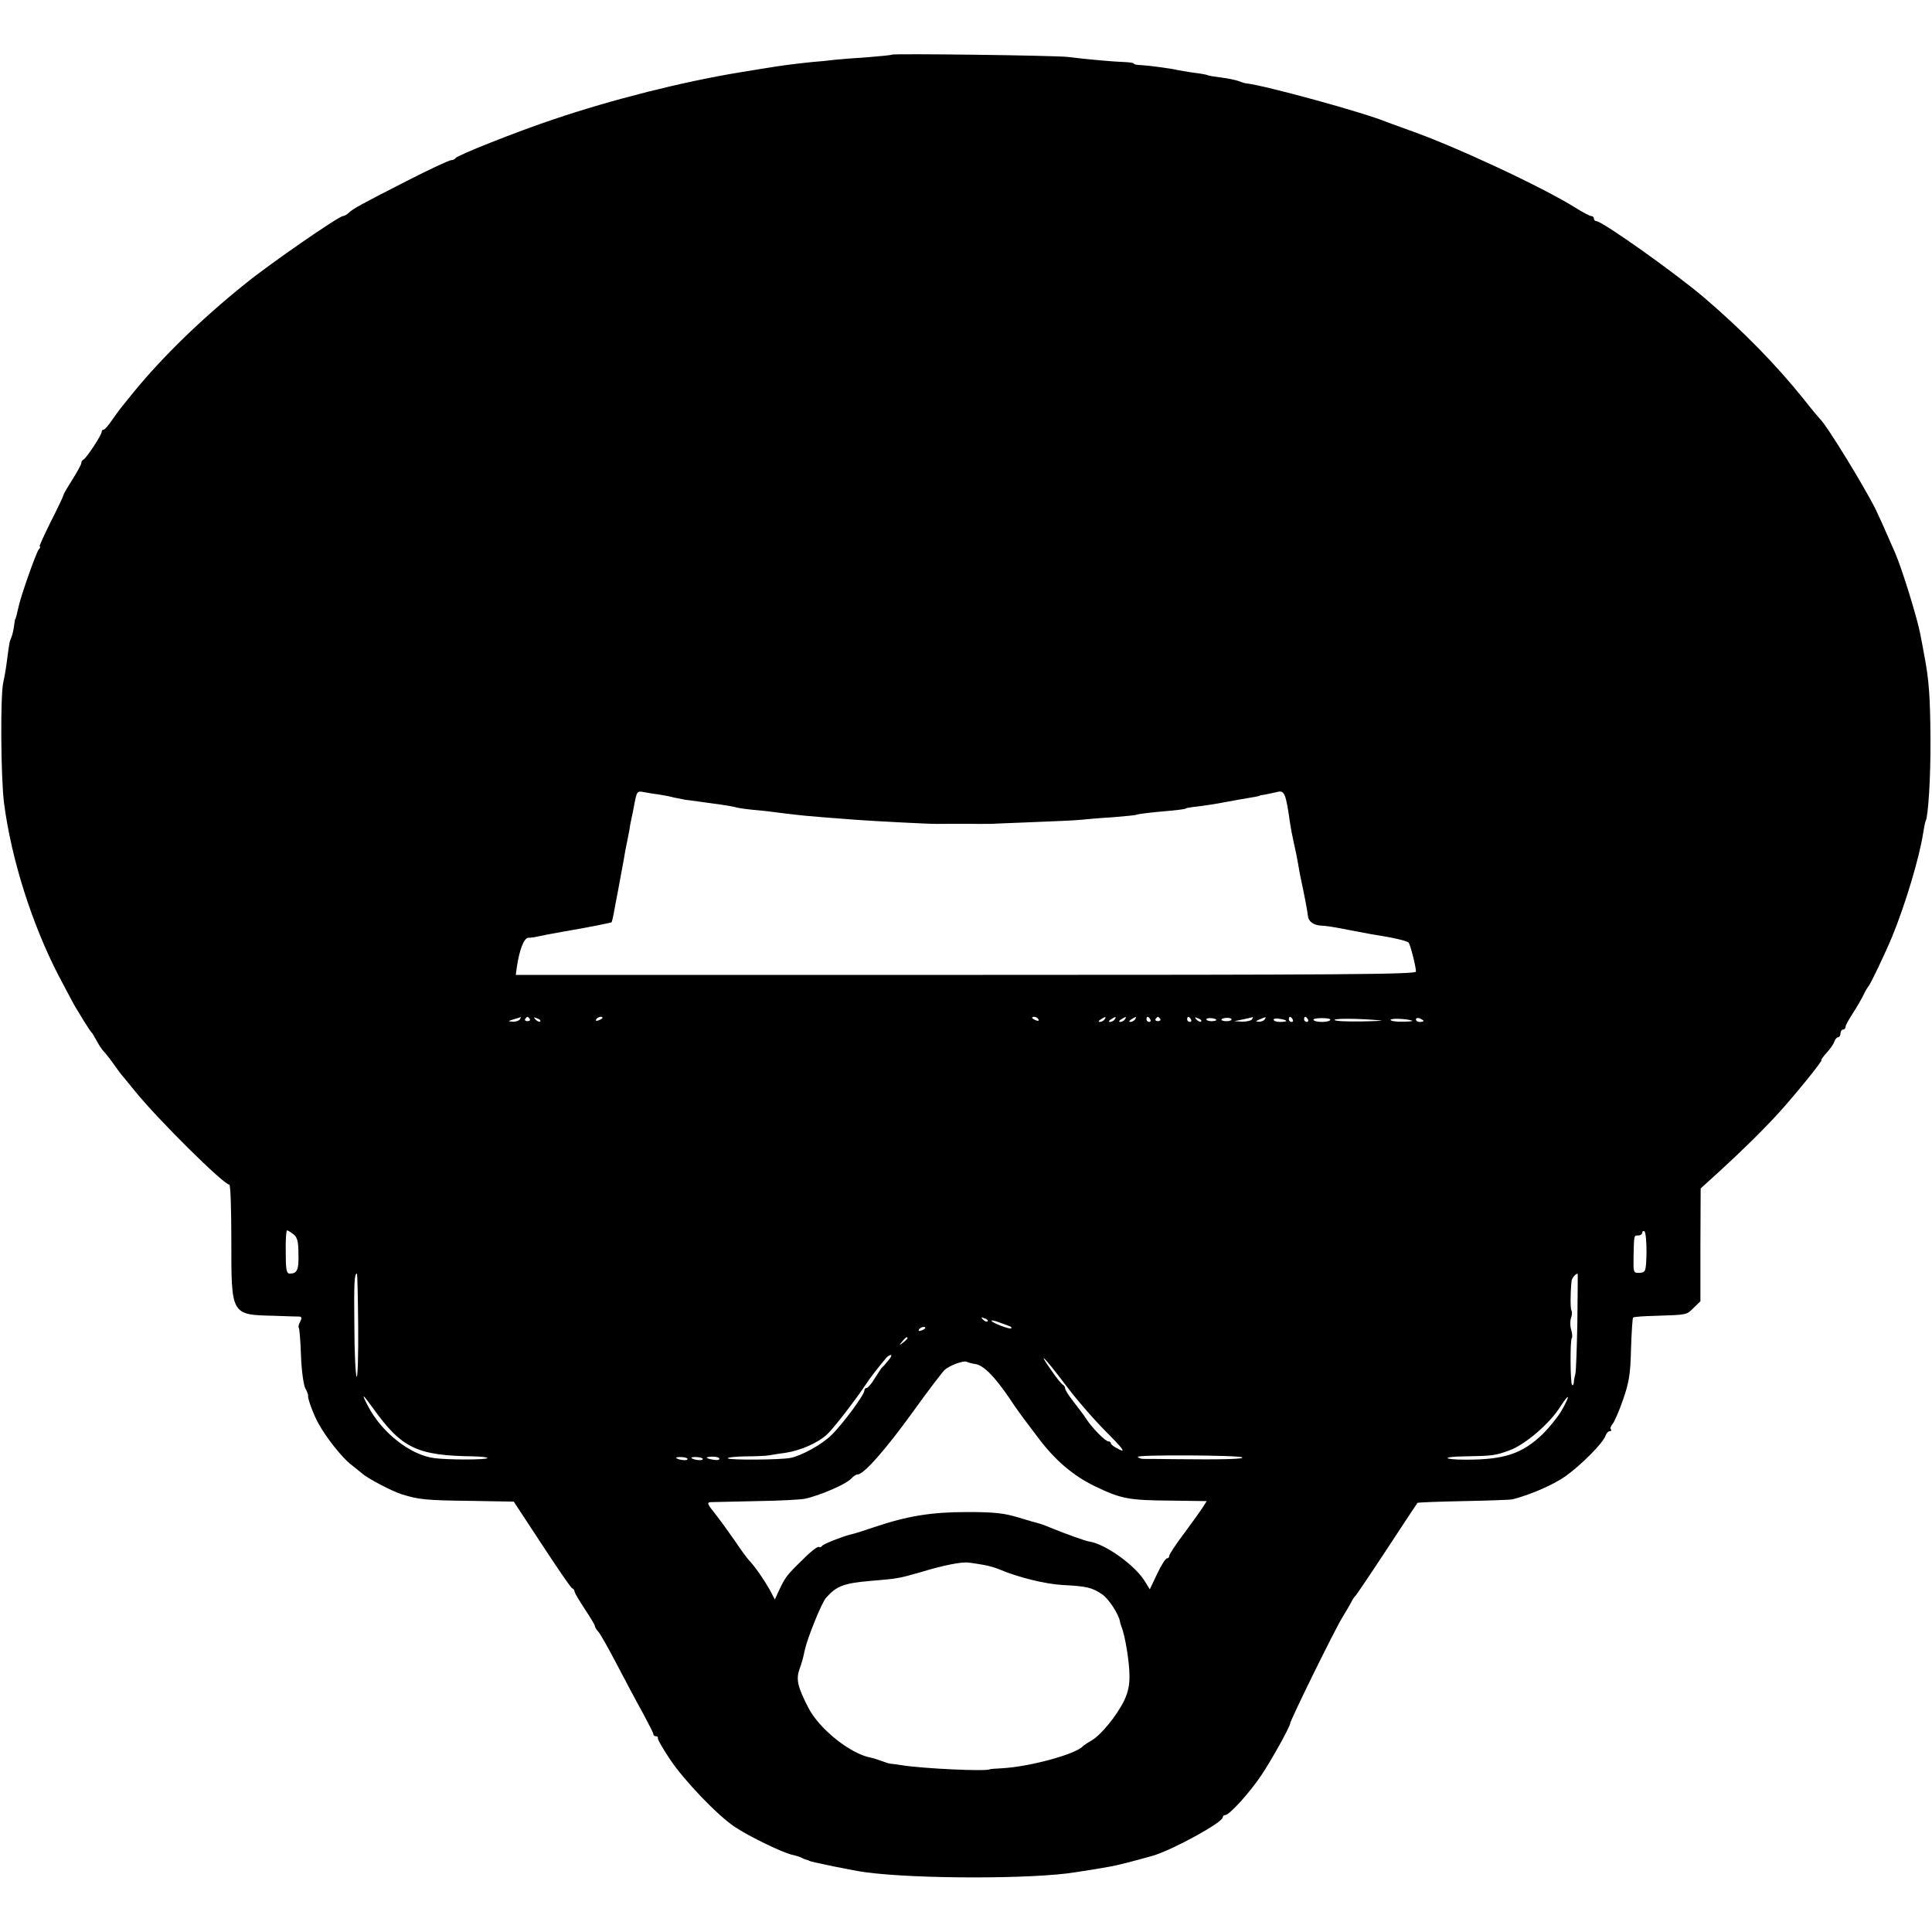
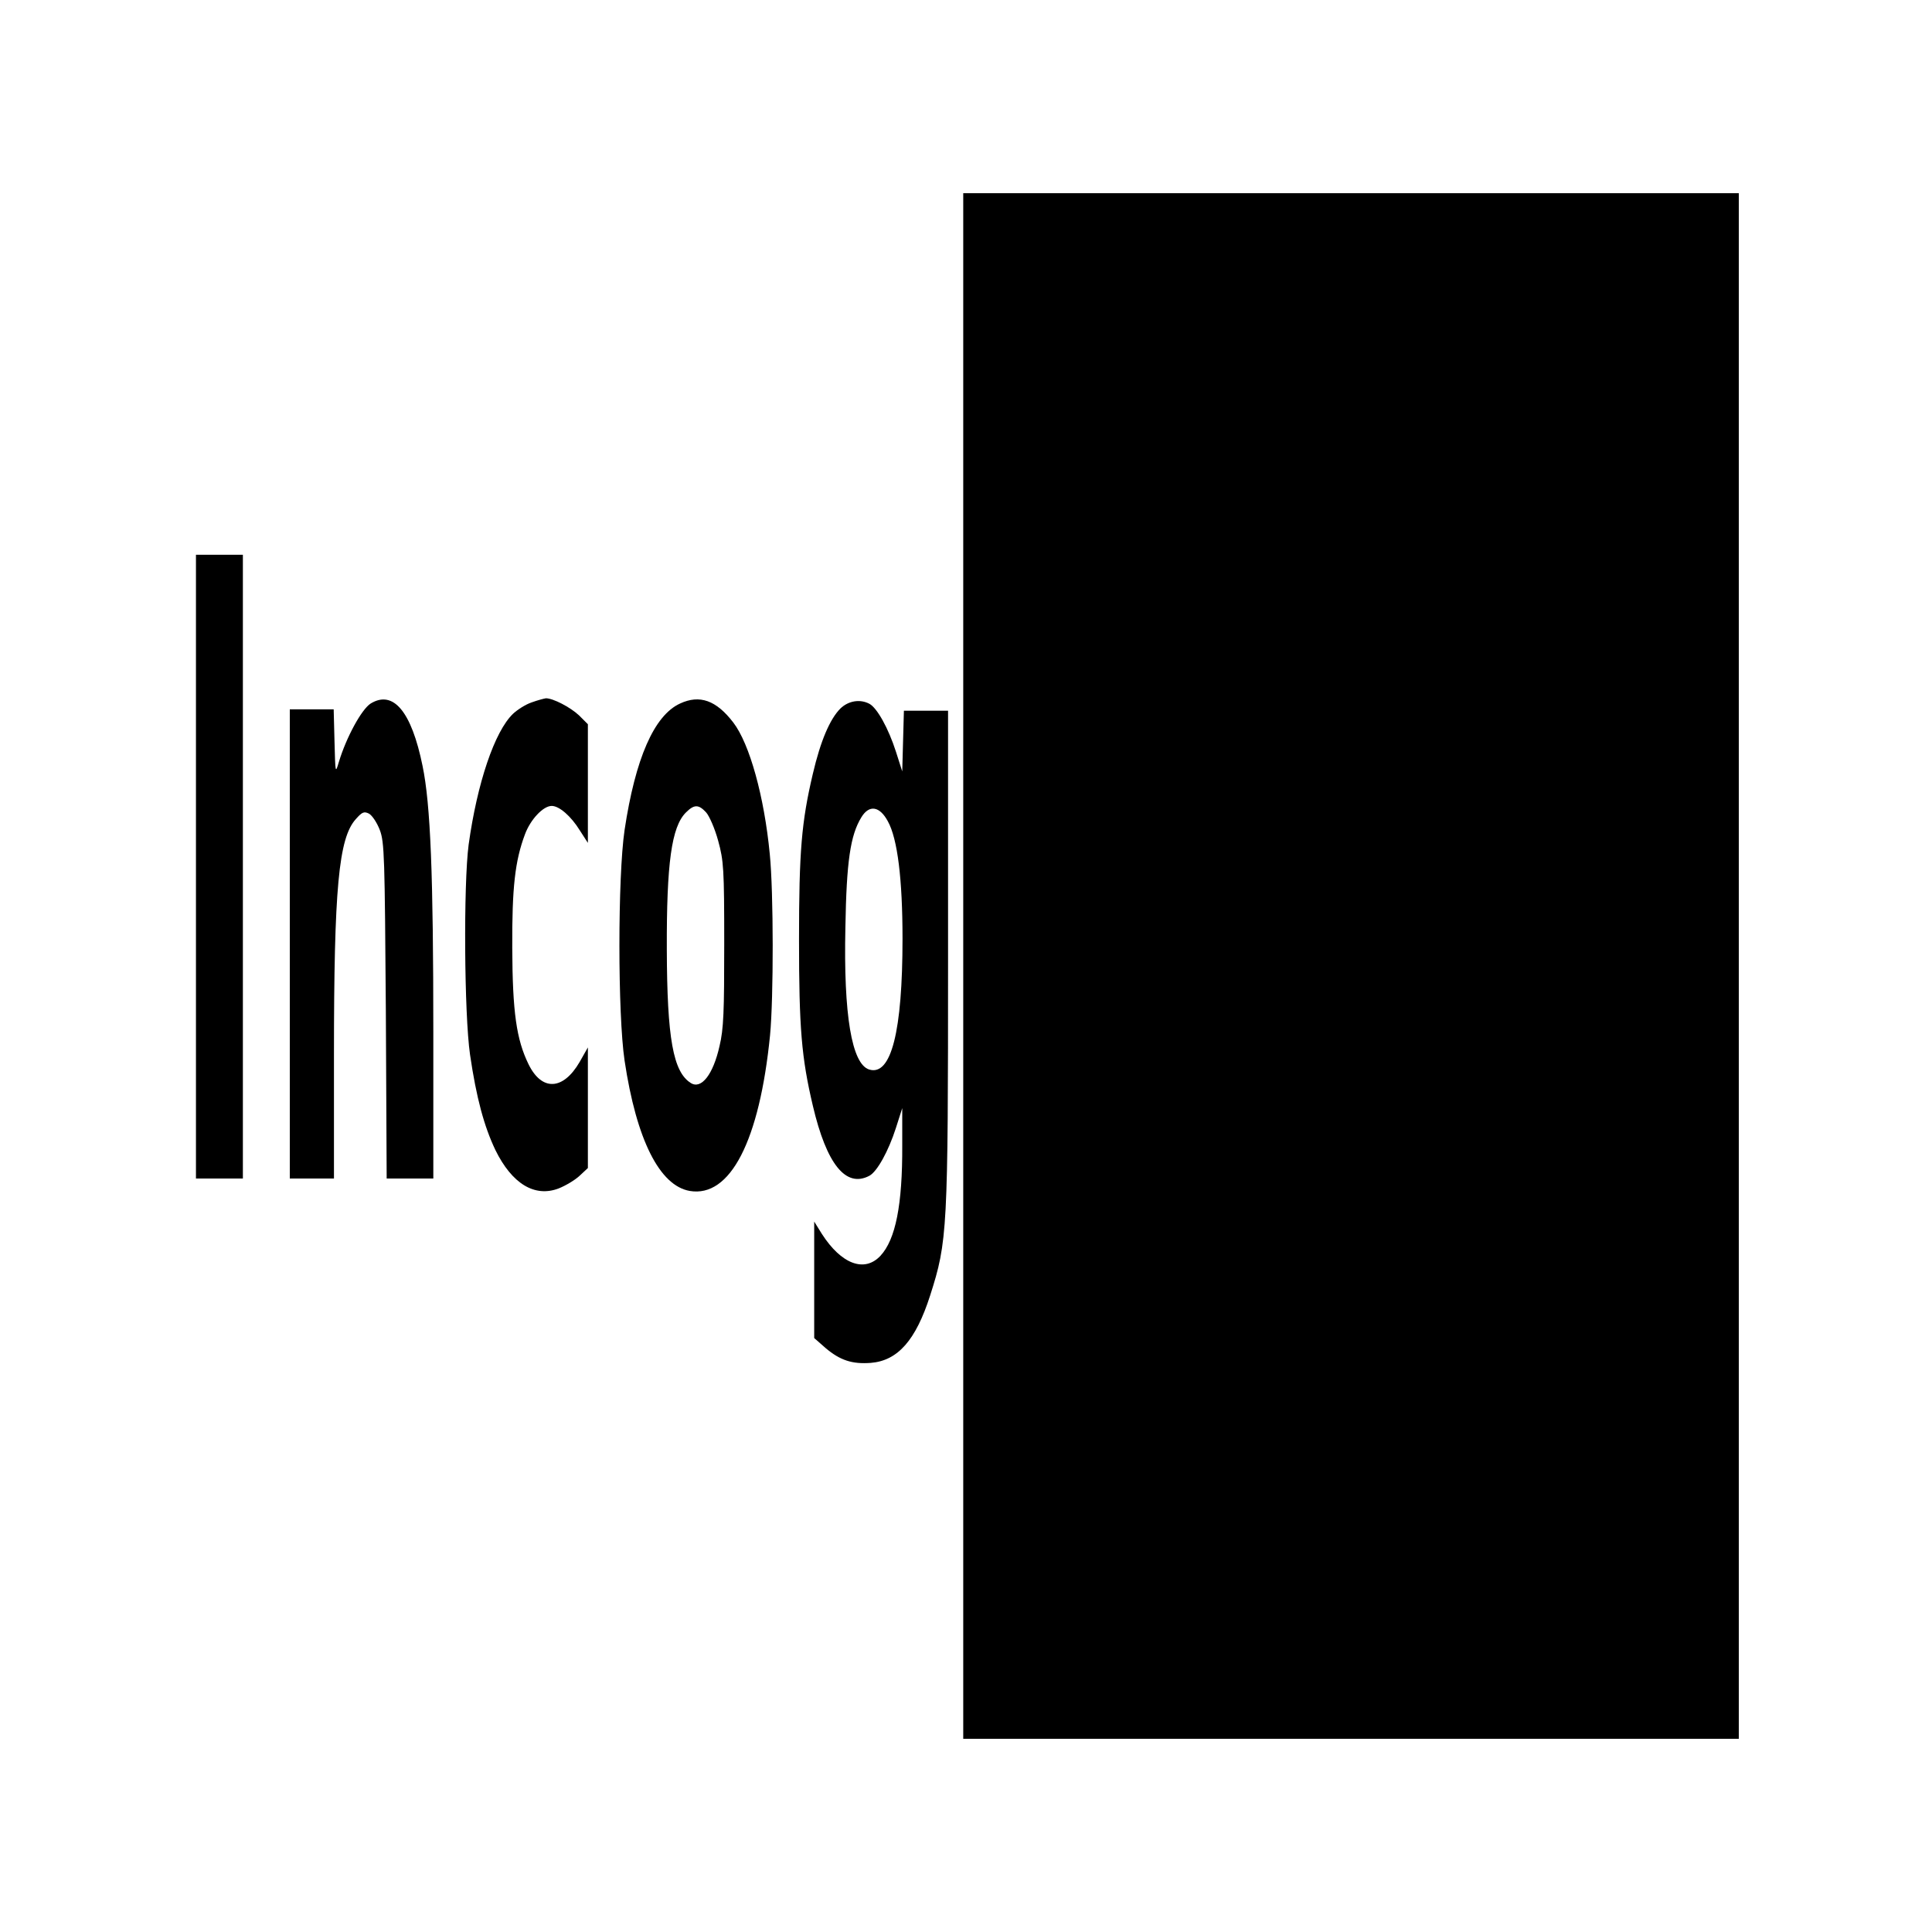
- <svg xmlns="http://www.w3.org/2000/svg" version="1.0" width="760pt" height="760pt" viewBox="0 0 760 760" preserveAspectRatio="xMidYMid meet">
-   <g transform="translate(0,760) scale(0.1,-0.1)" fill="#000000" stroke="none">
-     <path d="M3508 7385 c-2 -2 -44 -6 -93 -10 -50 -3 -108 -8 -130 -10 -22 -3 -62 -7 -90 -9 -60 -6 -129 -15 -170 -22 -63 -10 -86 -14 -117 -19 -224 -37 -498 -106 -729 -184 -144 -48 -383 -143 -387 -153 -2 -4 -10 -8 -17 -8 -8 0 -87 -37 -177 -83 -178 -91 -206 -106 -226 -124 -7 -7 -18 -13 -23 -13 -16 0 -288 -188 -384 -266 -174 -140 -323 -285 -438 -425 -15 -19 -36 -44 -46 -57 -10 -12 -29 -38 -42 -57 -13 -19 -27 -35 -31 -35 -5 0 -8 -4 -8 -9 0 -12 -61 -105 -72 -109 -4 -2 -8 -8 -8 -13 0 -6 -16 -35 -35 -65 -19 -30 -35 -57 -35 -61 0 -3 -22 -50 -50 -105 -27 -54 -47 -98 -44 -98 4 0 2 -6 -4 -12 -10 -13 -69 -179 -78 -221 -9 -38 -12 -52 -14 -52 -1 0 -3 -13 -5 -29 -2 -16 -7 -36 -11 -45 -7 -17 -7 -17 -18 -100 -4 -30 -10 -63 -13 -75 -12 -49 -10 -376 3 -476 29 -222 110 -476 215 -679 30 -57 59 -111 64 -120 6 -9 21 -34 34 -56 14 -22 27 -42 30 -45 4 -3 12 -17 20 -32 8 -15 21 -36 30 -45 9 -10 28 -34 41 -53 13 -19 29 -40 35 -46 5 -7 26 -31 45 -55 92 -114 350 -369 372 -369 5 0 8 -99 8 -220 0 -295 -2 -292 170 -296 47 -2 91 -3 98 -3 9 -1 10 -6 3 -20 -6 -10 -8 -20 -6 -23 3 -2 7 -52 9 -110 2 -58 10 -116 17 -129 7 -13 12 -26 11 -29 -3 -9 21 -75 41 -110 29 -54 95 -137 129 -162 16 -13 35 -28 41 -33 21 -20 121 -72 157 -83 67 -21 96 -24 268 -26 l173 -3 111 -169 c61 -93 114 -171 119 -172 5 -2 9 -7 9 -12 0 -5 18 -36 40 -69 22 -33 40 -63 40 -67 0 -4 6 -15 14 -23 8 -9 41 -68 74 -131 33 -63 78 -148 101 -189 22 -41 41 -78 41 -82 0 -5 5 -9 10 -9 6 0 9 -3 8 -7 -2 -5 20 -42 47 -83 56 -84 187 -221 256 -267 56 -37 183 -99 224 -109 17 -4 35 -9 40 -13 6 -3 13 -6 18 -7 4 -1 8 -2 10 -4 5 -4 175 -39 222 -45 201 -27 662 -27 825 0 14 2 43 7 65 10 22 4 54 9 70 12 29 5 88 20 170 43 78 23 275 131 275 151 0 5 4 9 10 9 16 0 98 90 144 160 38 57 110 186 111 200 2 16 172 362 204 415 17 28 34 57 38 65 3 8 10 17 13 20 4 3 60 86 125 185 65 99 119 181 121 183 1 2 82 5 181 7 98 2 185 5 193 7 70 18 158 56 207 90 62 44 150 132 159 161 3 9 10 17 16 17 6 0 8 3 5 7 -4 3 -1 13 7 22 7 9 26 52 41 96 23 66 29 101 31 199 2 66 6 121 8 123 2 3 44 6 92 7 123 4 118 3 147 32 l26 25 0 222 1 222 77 70 c83 76 165 156 229 226 61 67 177 209 169 209 -3 0 6 12 20 28 14 15 28 35 31 45 3 9 10 17 15 17 5 0 9 7 9 15 0 8 5 15 10 15 6 0 10 5 10 11 0 6 13 29 28 52 15 23 34 56 42 72 8 17 17 32 20 35 8 8 66 130 93 195 53 129 108 314 122 407 4 24 8 45 10 48 10 17 20 173 19 320 -1 170 -6 236 -24 330 -5 30 -13 69 -16 85 -12 64 -72 258 -99 320 -48 110 -59 134 -76 170 -45 91 -195 335 -218 355 -3 3 -33 38 -65 79 -109 136 -239 269 -392 400 -110 94 -401 301 -424 301 -5 0 -10 5 -10 10 0 6 -5 10 -10 10 -6 0 -34 15 -63 33 -129 81 -478 244 -657 306 -36 13 -74 27 -85 31 -88 37 -479 144 -552 152 -5 0 -18 4 -30 9 -12 4 -43 11 -69 14 -25 3 -49 7 -53 9 -3 2 -28 7 -56 10 -27 4 -57 9 -65 11 -20 5 -107 17 -142 19 -16 0 -28 3 -28 6 0 3 -17 5 -38 6 -38 1 -140 10 -222 20 -50 6 -687 14 -692 9z m-918 -2910 c19 -3 46 -8 60 -12 14 -3 34 -7 45 -9 11 -1 38 -5 60 -8 22 -3 58 -8 80 -11 22 -3 51 -8 65 -12 14 -3 43 -7 65 -9 22 -2 56 -5 75 -8 120 -15 117 -15 329 -31 66 -5 298 -17 316 -16 19 0 90 1 160 0 39 0 70 0 70 1 0 0 68 3 150 6 83 3 166 7 185 9 19 2 75 7 125 10 49 4 92 8 95 10 4 2 40 7 81 11 82 7 114 11 114 14 0 1 11 3 25 5 38 4 102 14 126 19 27 5 93 17 119 21 11 2 20 4 20 5 0 1 9 3 20 4 11 2 32 7 47 10 31 9 36 -3 53 -124 2 -14 8 -46 14 -73 6 -26 14 -64 17 -83 3 -20 8 -45 10 -55 13 -60 27 -131 29 -152 2 -22 22 -36 50 -38 22 -1 45 -4 120 -19 28 -5 64 -12 80 -15 85 -13 140 -26 146 -33 7 -8 29 -94 29 -114 0 -11 -302 -13 -1770 -13 l-1771 0 4 30 c10 68 28 115 45 116 9 0 26 2 37 5 22 5 50 10 105 20 85 14 183 34 186 36 1 2 5 17 8 33 3 17 10 55 16 85 12 65 18 96 24 130 2 14 7 41 11 60 4 19 9 44 11 55 1 11 5 31 8 45 3 14 9 41 12 60 9 47 11 49 37 44 12 -2 38 -7 57 -9z m-545 -885 c-3 -5 -16 -10 -28 -9 -20 1 -20 2 3 9 14 4 26 8 28 9 2 1 0 -3 -3 -9z m39 2 c3 -5 -1 -9 -9 -9 -8 0 -12 4 -9 9 3 4 7 8 9 8 2 0 6 -4 9 -8z m41 -10 c-3 -3 -11 0 -18 7 -9 10 -8 11 6 5 10 -3 15 -9 12 -12z m245 14 c0 -2 -7 -7 -16 -10 -8 -3 -12 -2 -9 4 6 10 25 14 25 6z m1715 -6 c3 -6 -1 -7 -9 -4 -18 7 -21 14 -7 14 6 0 13 -4 16 -10z m260 0 c-3 -5 -12 -10 -18 -10 -7 0 -6 4 3 10 19 12 23 12 15 0z m40 0 c-3 -5 -12 -10 -18 -10 -7 0 -6 4 3 10 19 12 23 12 15 0z m40 0 c-3 -5 -12 -10 -18 -10 -7 0 -6 4 3 10 19 12 23 12 15 0z m40 0 c-3 -5 -12 -10 -18 -10 -7 0 -6 4 3 10 19 12 23 12 15 0z m60 0 c3 -5 1 -10 -4 -10 -6 0 -11 5 -11 10 0 6 2 10 4 10 3 0 8 -4 11 -10z m39 2 c3 -5 -1 -9 -9 -9 -8 0 -12 4 -9 9 3 4 7 8 9 8 2 0 6 -4 9 -8z m121 -2 c3 -5 1 -10 -4 -10 -6 0 -11 5 -11 10 0 6 2 10 4 10 3 0 8 -4 11 -10z m40 -8 c-3 -3 -11 0 -18 7 -9 10 -8 11 6 5 10 -3 15 -9 12 -12z m59 7 c3 -3 -4 -5 -14 -6 -11 -1 -22 2 -24 6 -5 8 30 8 38 0z m60 -1 c-2 -3 -13 -6 -24 -5 -24 2 -18 13 9 13 11 0 18 -4 15 -8z m81 2 c-3 -5 -21 -9 -38 -9 l-32 2 35 7 c19 4 36 8 38 9 2 0 0 -3 -3 -9z m50 0 c-3 -5 -14 -10 -23 -9 -14 0 -13 2 3 9 27 11 27 11 20 0z m85 -6 c0 -2 -11 -4 -25 -4 -14 0 -25 4 -25 9 0 4 11 6 25 3 14 -2 25 -6 25 -8z m25 6 c3 -5 1 -10 -4 -10 -6 0 -11 5 -11 10 0 6 2 10 4 10 3 0 8 -4 11 -10z m60 0 c3 -5 1 -10 -4 -10 -6 0 -11 5 -11 10 0 6 2 10 4 10 3 0 8 -4 11 -10z m88 -2 c-2 -5 -17 -8 -33 -8 -16 0 -31 3 -33 8 -3 4 12 7 33 7 21 0 36 -3 33 -7z m197 -2 c19 -1 -13 -3 -72 -4 -60 -1 -108 1 -108 6 0 6 96 6 180 -2z m125 -1 c6 -2 -11 -4 -37 -4 -27 -1 -48 3 -48 7 0 7 62 5 85 -3z m45 -1 c0 -2 -7 -4 -15 -4 -8 0 -15 4 -15 10 0 5 7 7 15 4 8 -4 15 -8 15 -10z m-4446 -839 c15 -11 20 -28 20 -77 2 -63 -5 -78 -34 -78 -13 0 -16 15 -16 85 -1 47 2 85 5 85 3 0 15 -7 25 -15z m5323 -72 c-2 -75 -3 -78 -27 -80 -25 -1 -25 0 -24 65 2 85 1 82 19 82 8 0 15 5 15 11 0 5 4 8 9 5 5 -4 8 -41 8 -83z m-5068 -290 c1 -114 -2 -204 -6 -199 -4 4 -9 94 -9 199 -2 172 0 207 10 207 2 0 4 -93 5 -207z m4796 20 c-2 -104 -5 -197 -8 -208 -3 -11 -6 -26 -6 -34 -1 -8 -4 -12 -7 -9 -7 8 -8 177 -1 184 3 3 2 18 -2 32 -5 15 -5 36 -1 47 4 11 5 24 2 29 -5 8 -5 63 0 116 1 12 15 29 24 30 1 0 0 -84 -1 -187z m-2320 -1 c-3 -3 -11 0 -18 7 -9 10 -8 11 6 5 10 -3 15 -9 12 -12z m84 -18 c8 -2 12 -7 9 -9 -5 -6 -78 22 -78 30 0 2 12 0 28 -6 15 -5 33 -12 41 -15z m-329 -8 c0 -2 -7 -7 -16 -10 -8 -3 -12 -2 -9 4 6 10 25 14 25 6z m-70 -40 c0 -2 -8 -10 -17 -17 -16 -13 -17 -12 -4 4 13 16 21 21 21 13z m-76 -88 c-10 -13 -21 -25 -25 -28 -3 -3 -15 -22 -28 -42 -12 -21 -27 -38 -32 -38 -5 0 -9 -5 -9 -11 0 -16 -86 -132 -128 -173 -38 -38 -118 -82 -162 -91 -40 -8 -239 -9 -247 -2 -3 4 27 7 68 8 41 0 83 2 94 4 11 2 40 7 65 10 59 9 128 39 164 73 26 24 116 141 156 202 13 20 40 55 75 97 5 7 14 12 19 13 5 0 1 -10 -10 -22z m697 -95 c40 -54 112 -137 159 -184 68 -68 79 -84 53 -71 -18 9 -33 19 -33 24 0 4 -4 8 -10 8 -12 0 -66 55 -88 90 -9 14 -31 43 -49 66 -18 23 -33 46 -33 52 0 6 -4 12 -8 14 -5 2 -26 27 -46 57 -61 86 -25 50 55 -56z m-353 81 c32 -6 73 -47 132 -133 23 -35 49 -71 56 -80 7 -9 33 -44 58 -77 66 -88 137 -149 224 -191 102 -49 132 -55 298 -56 l141 -2 -16 -25 c-9 -14 -42 -60 -73 -102 -32 -42 -58 -82 -58 -87 0 -6 -4 -11 -9 -11 -6 0 -23 -27 -39 -61 l-29 -61 -21 34 c-39 62 -155 145 -217 154 -15 2 -95 31 -139 49 -22 9 -47 19 -55 21 -9 2 -47 13 -86 25 -56 17 -97 21 -200 21 -140 0 -234 -15 -365 -59 -41 -14 -79 -26 -85 -27 -30 -6 -116 -39 -121 -47 -3 -5 -9 -7 -13 -4 -5 2 -33 -19 -62 -49 -64 -62 -69 -69 -93 -119 l-18 -39 -21 40 c-21 37 -58 91 -82 116 -6 6 -31 40 -55 76 -25 36 -60 84 -79 108 -29 36 -31 42 -15 43 11 0 91 2 179 4 88 1 174 6 190 9 61 13 167 59 185 81 7 8 18 15 24 15 24 0 111 99 217 246 59 82 116 157 126 166 21 18 74 37 86 31 4 -2 20 -7 35 -9z m-2371 -173 c114 -159 173 -187 397 -190 33 -1 57 -4 53 -7 -7 -7 -153 -7 -208 0 -95 12 -208 101 -262 206 -27 52 -22 49 20 -9z m4677 -8 c-15 -26 -49 -68 -74 -93 -82 -79 -152 -102 -303 -102 -93 0 -98 12 -6 13 112 2 120 3 178 24 61 23 155 103 198 170 37 58 42 50 7 -12z m-1257 -186 c6 -7 -79 -9 -267 -7 -58 1 -113 1 -122 1 -10 0 -20 4 -22 8 -6 9 401 7 411 -2z m-2183 -8 c-4 -7 -44 0 -44 7 0 2 11 3 24 2 14 -1 23 -5 20 -9z m60 0 c-4 -7 -44 0 -44 7 0 2 11 3 24 2 14 -1 23 -5 20 -9z m66 2 c0 -4 -11 -6 -25 -3 -14 2 -25 6 -25 8 0 2 11 4 25 4 14 0 25 -4 25 -9z m1040 -417 c19 -3 49 -12 65 -19 71 -30 176 -56 245 -60 97 -5 116 -10 156 -37 26 -18 65 -78 70 -108 0 -3 3 -12 6 -20 14 -35 31 -139 31 -190 1 -38 -6 -69 -21 -100 -29 -59 -90 -134 -127 -156 -16 -9 -32 -20 -35 -23 -27 -31 -208 -81 -320 -87 -25 -1 -46 -3 -47 -4 -14 -9 -265 3 -345 16 -21 3 -41 6 -45 6 -5 0 -19 5 -33 10 -14 5 -34 12 -45 14 -80 15 -201 112 -244 194 -42 81 -50 112 -37 151 13 37 14 42 22 79 10 46 66 185 83 204 41 47 70 58 174 67 109 9 113 10 197 34 92 28 164 42 190 38 14 -1 41 -6 60 -9z" />
+ <svg xmlns="http://www.w3.org/2000/svg" version="1.0" width="700pt" height="700pt" viewBox="0 0 700 700" preserveAspectRatio="xMidYMid meet">
+   <g transform="translate(0,700) scale(0.1,-0.1)" fill="#000000" stroke="none">
+     <path d="M3490 3500 l0 -2800 1405 0 1405 0 0 2800 0 2800 -1405 0 -1405 0 0 -2800z" />
+     <path d="M710 3860 l0 -1130 85 0 85 0 0 1130 0 1130 -85 0 -85 0 0 -1130z" />
+     <path d="M1343 4451 c-33 -21 -88 -122 -115 -211 -13 -44 -13 -43 -16 73 l-3 117 -79 0 -80 0 0 -850 0 -850 80 0 80 0 0 448 c0 604 17 785 79 854 23 26 30 29 48 20 12 -7 29 -33 39 -59 17 -44 18 -99 22 -655 l3 -608 85 0 84 0 0 528 c0 574 -10 827 -39 967 -40 197 -106 276 -188 226z" />
+     <path d="M1926 4455 c-21 -7 -51 -26 -67 -41 -67 -64 -130 -251 -161 -474 -19 -145 -16 -615 5 -761 23 -157 51 -260 92 -346 60 -122 142 -172 229 -139 25 10 59 30 76 46 l30 28 0 219 0 218 -30 -53 c-60 -103 -137 -106 -185 -8 -44 90 -58 189 -59 421 -1 220 10 316 46 412 20 54 66 103 97 103 27 0 70 -37 102 -89 l29 -45 0 215 0 215 -32 32 c-32 30 -94 62 -120 62 -7 -1 -30 -7 -52 -15z" />
+     <path d="M2464 4451 c-94 -43 -162 -199 -201 -458 -25 -170 -25 -668 0 -836 43 -287 127 -453 236 -472 147 -25 253 182 291 564 13 135 13 518 -1 657 -20 208 -73 399 -132 476 -62 81 -122 102 -193 69z m94 -394 c12 -13 32 -59 44 -103 20 -73 22 -101 22 -374 0 -244 -2 -308 -17 -370 -23 -103 -66 -158 -104 -134 -64 40 -86 161 -87 484 -1 312 17 444 69 496 30 30 46 30 73 1z" />
+     <path d="M3045 4433 c-38 -38 -72 -117 -100 -237 -41 -174 -50 -281 -50 -601 0 -320 9 -427 50 -601 50 -213 120 -299 205 -254 28 15 69 89 96 173 l23 72 0 -135 c1 -215 -24 -341 -79 -400 -58 -62 -142 -30 -212 79 l-28 45 0 -211 0 -211 41 -36 c53 -45 97 -59 164 -54 98 8 163 82 215 244 63 197 65 234 65 1224 l0 895 -80 0 -80 0 -3 -110 -3 -110 -23 72 c-27 84 -68 158 -96 173 -34 18 -76 11 -105 -17z m172 -409 c35 -63 53 -210 53 -425 0 -336 -41 -499 -121 -474 -63 20 -93 198 -86 515 4 239 18 334 58 399 28 46 66 41 96 -15z" />
  </g>
</svg>
